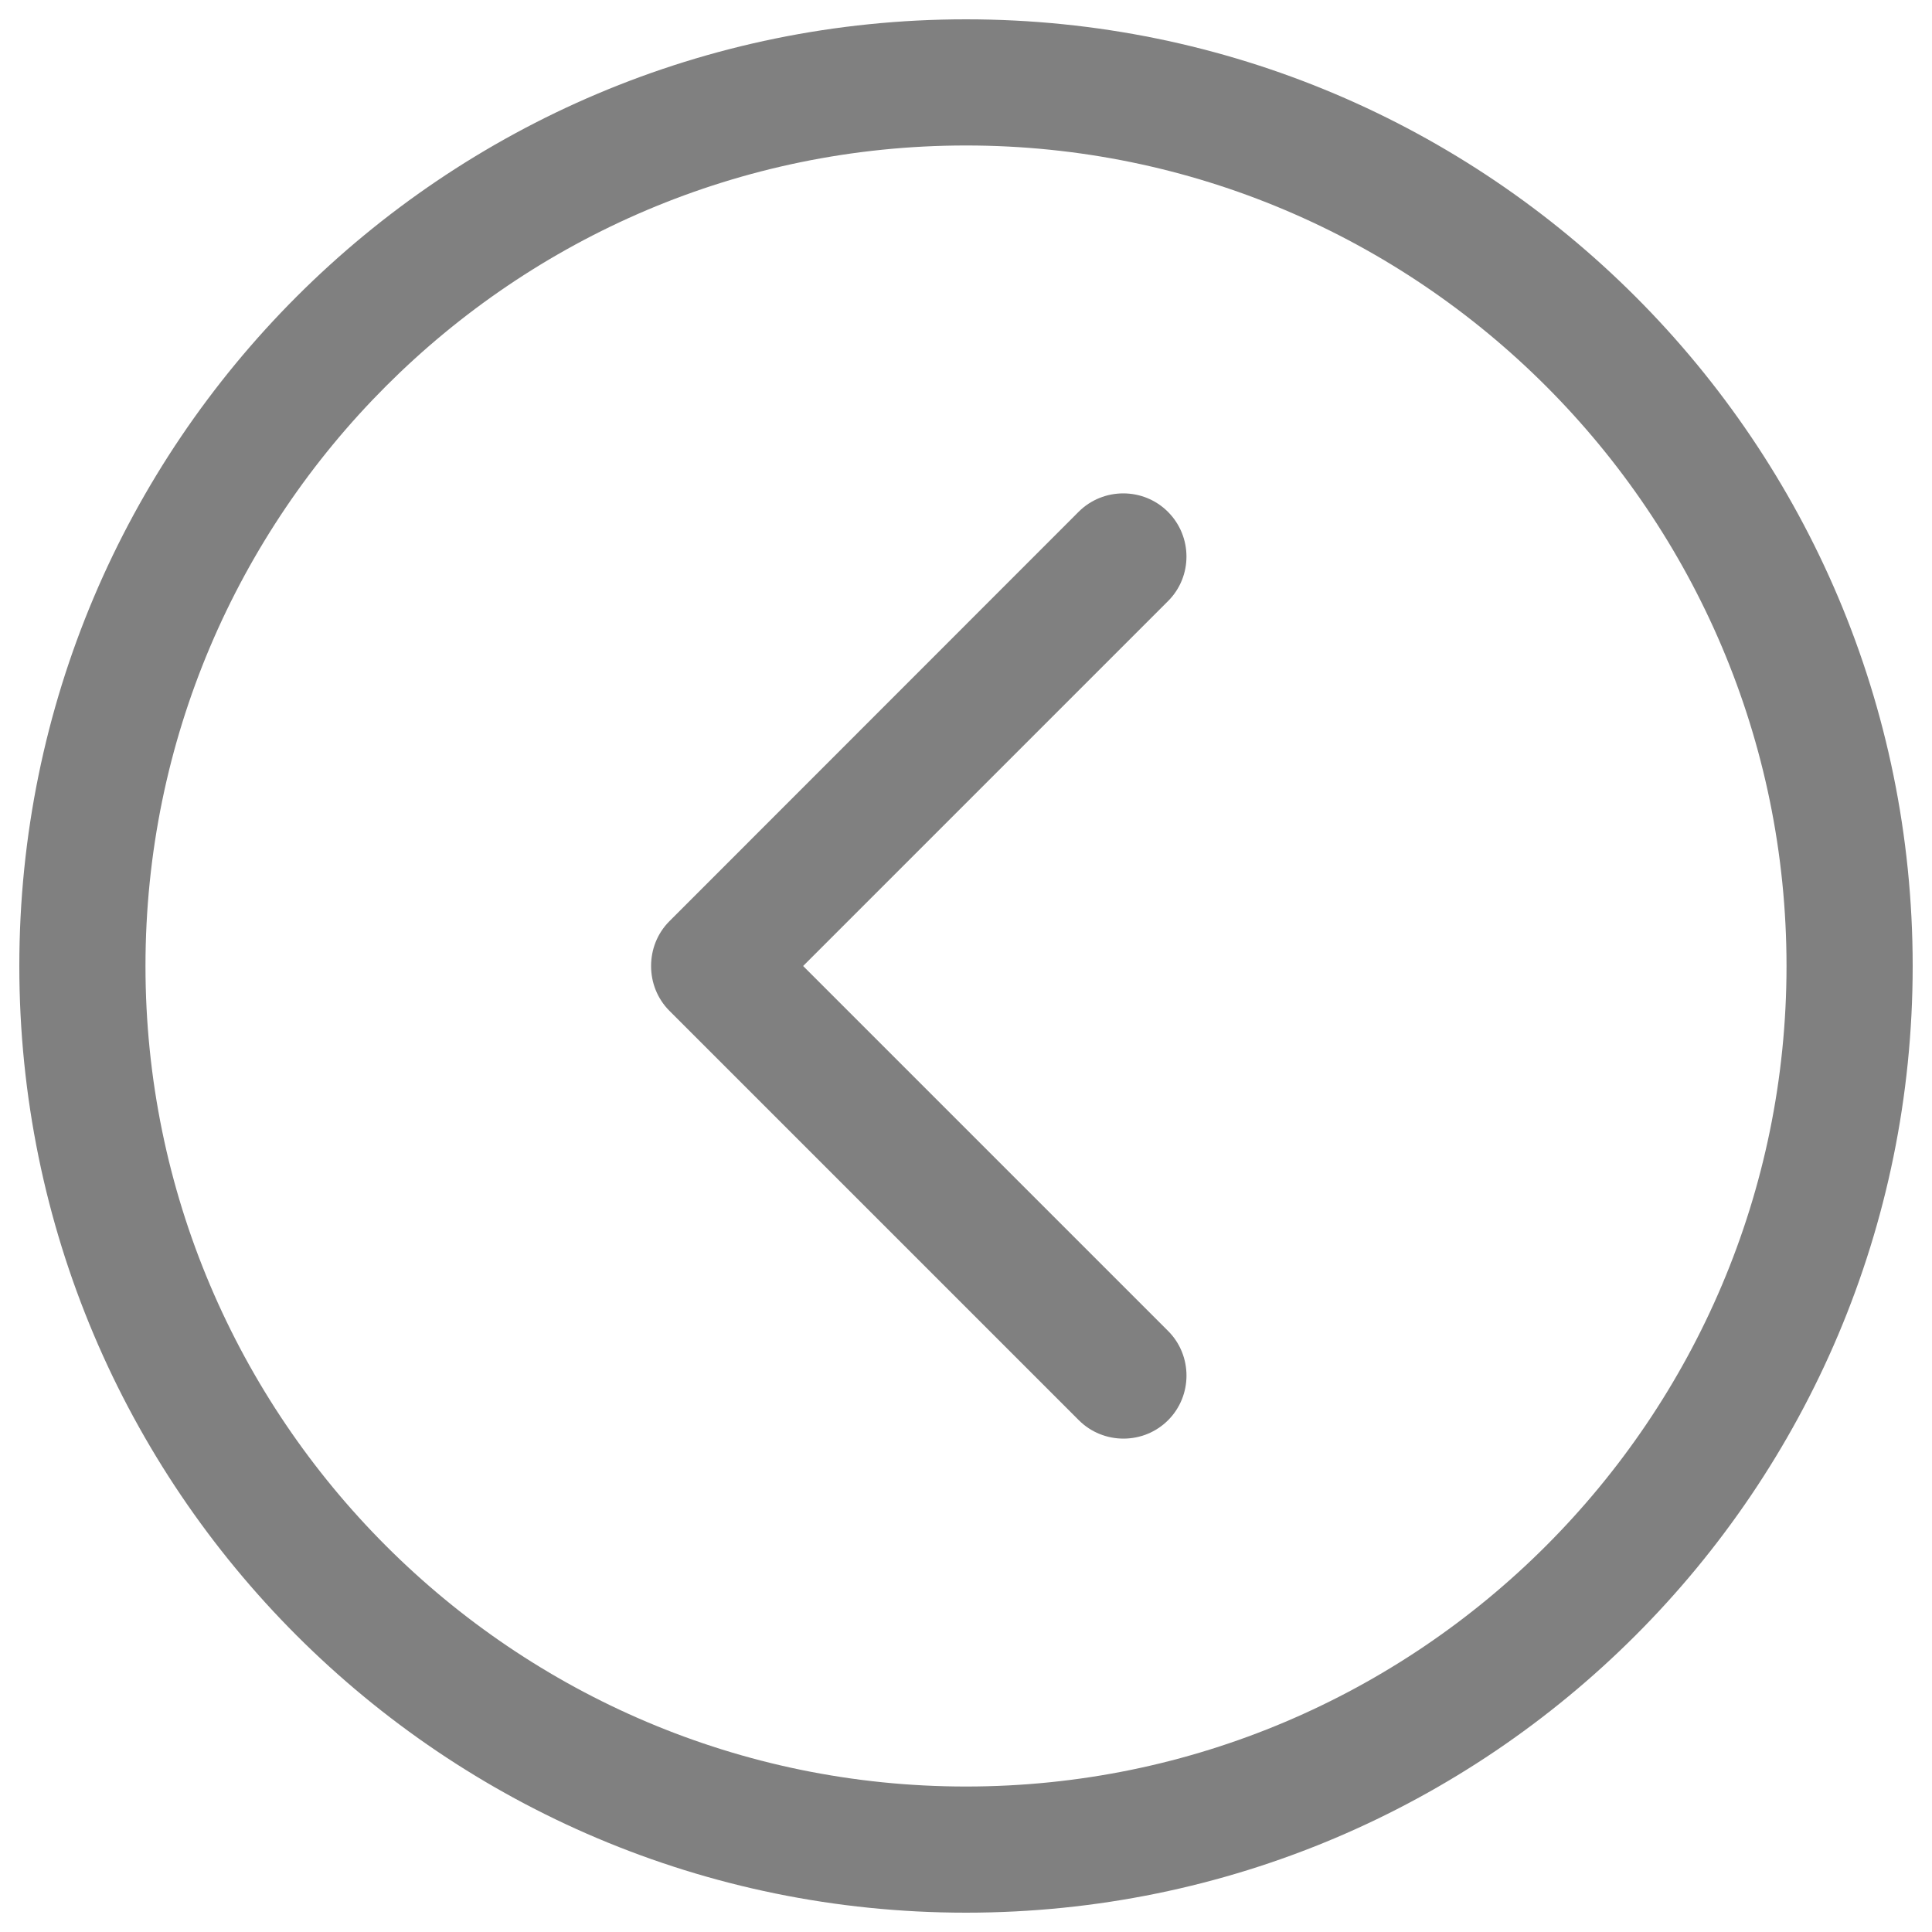
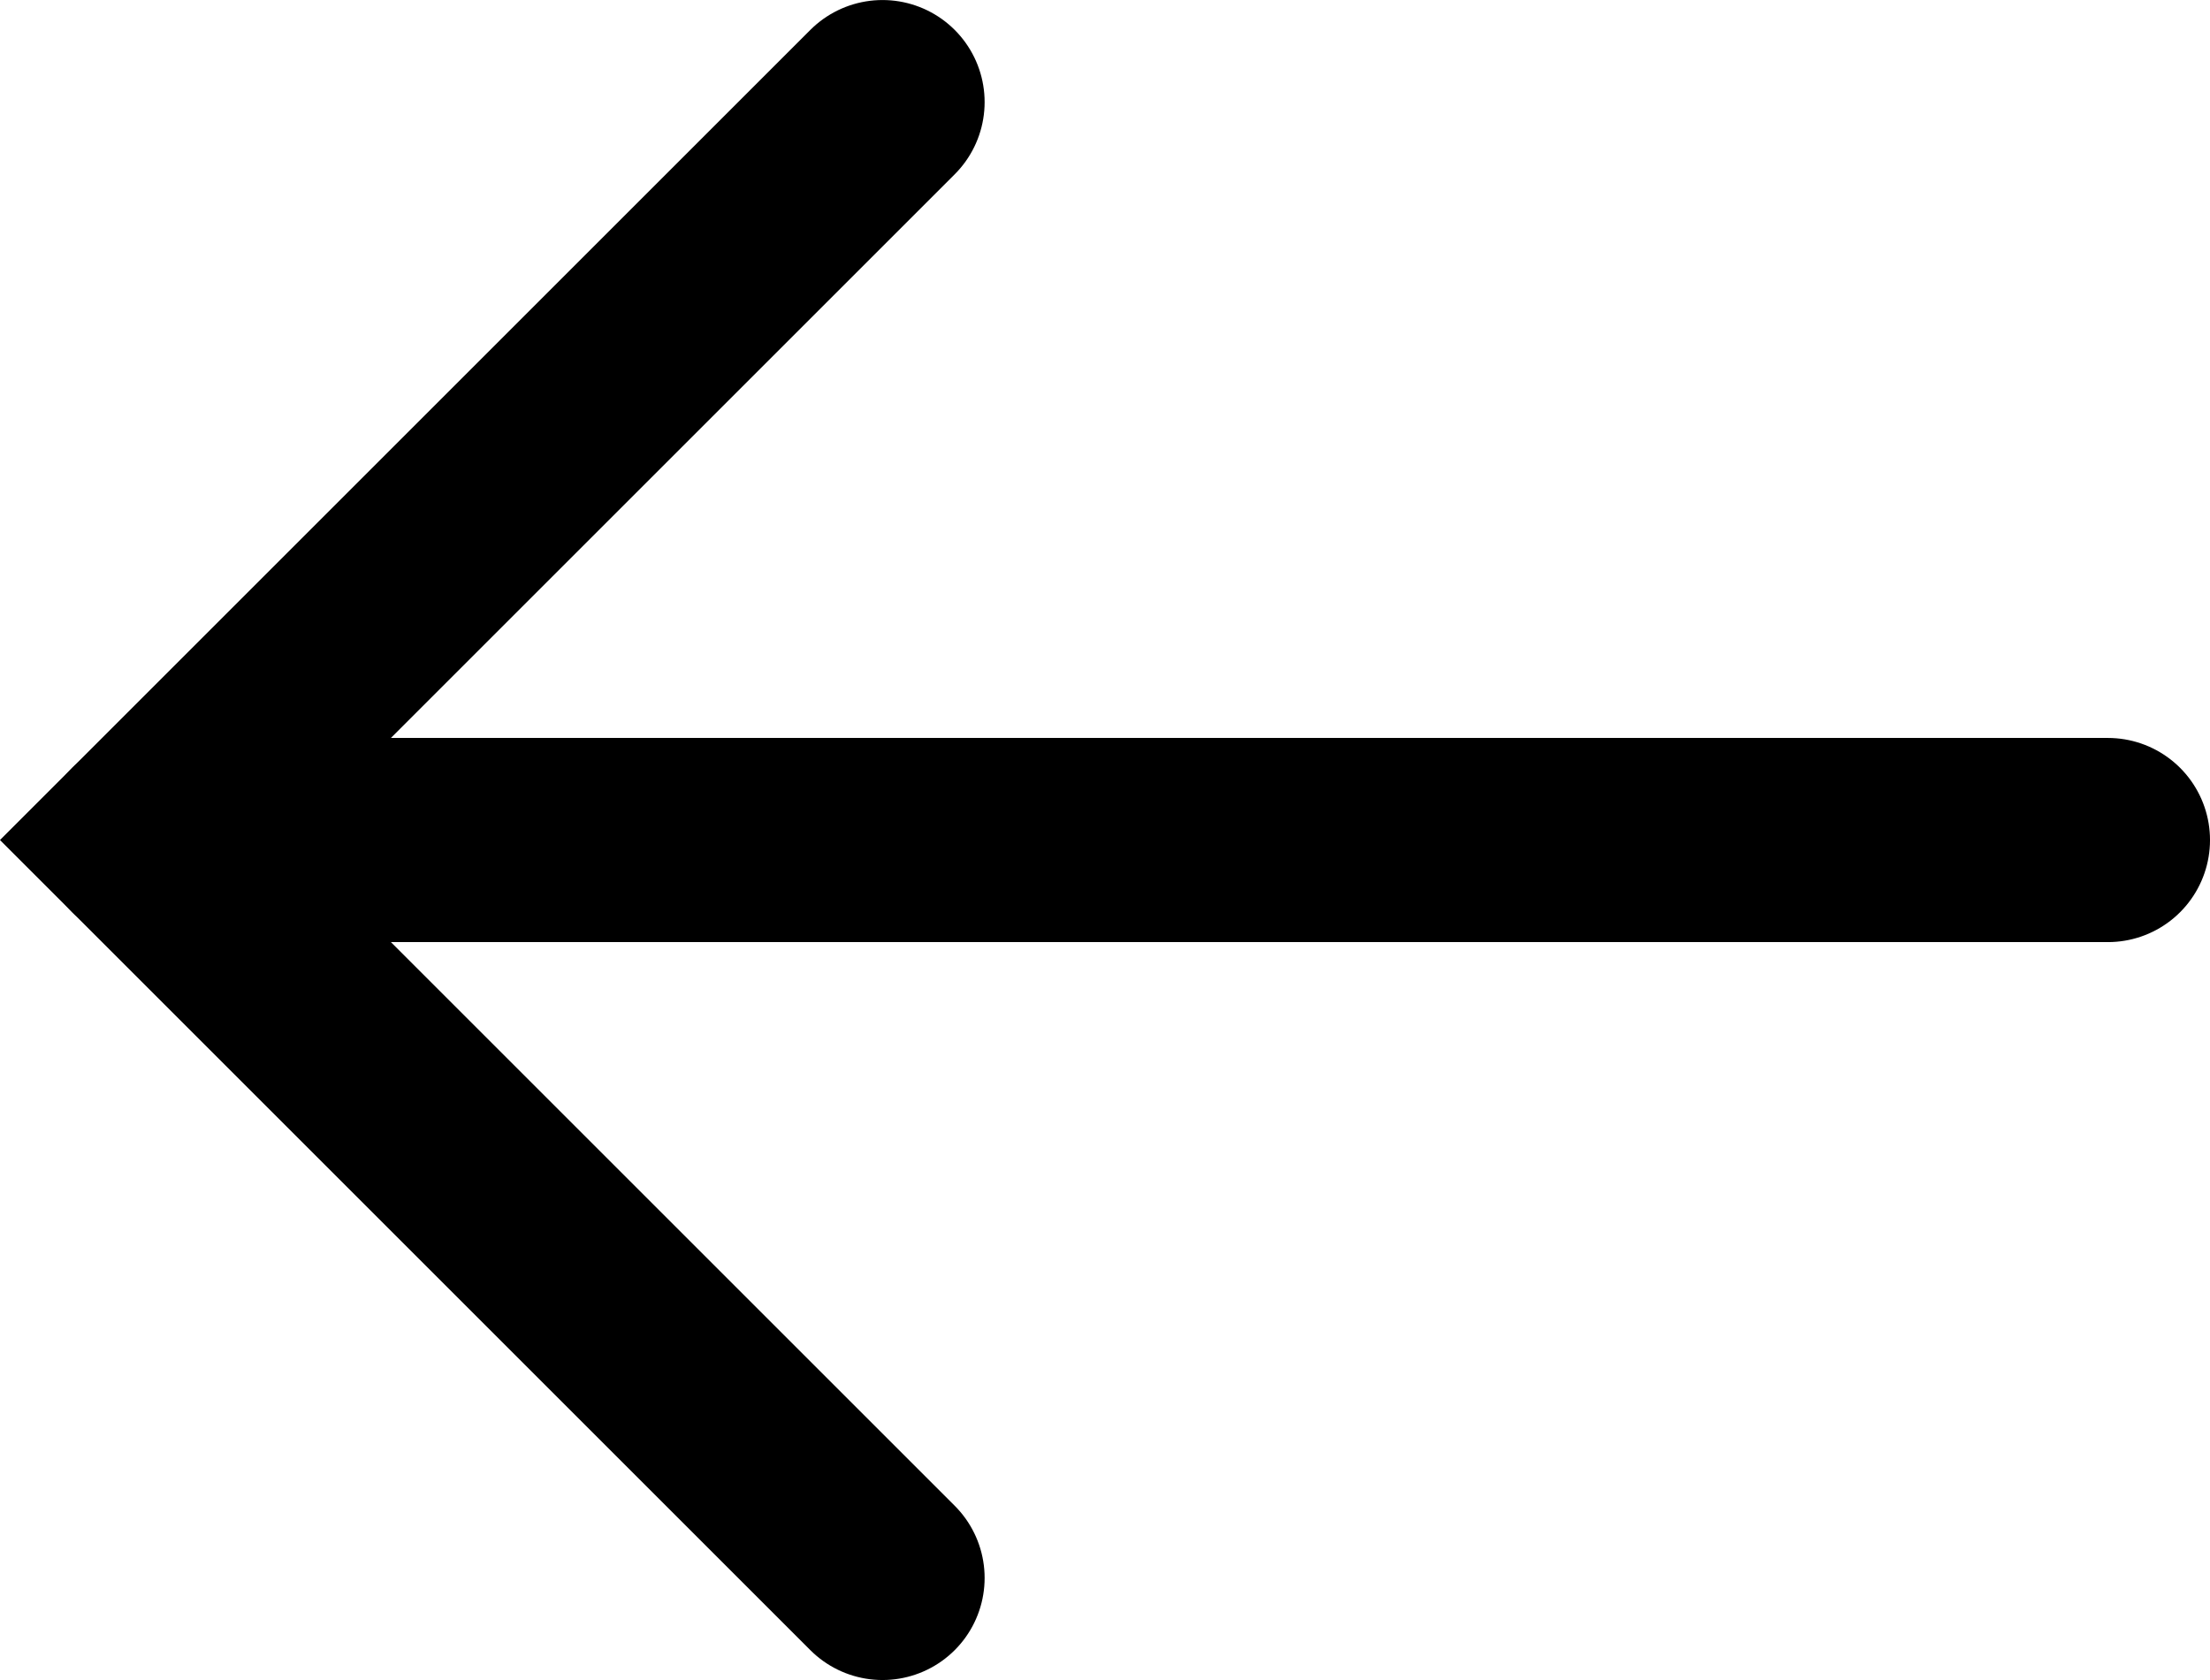
- <svg xmlns="http://www.w3.org/2000/svg" id="svg32" version="1.1" viewBox="0 0 1000 1000">
-   <defs id="defs36" />
-   <g id="g54" style="fill:#808080">
-     <g id="g22" style="fill:#808080">
-       <g id="g20" style="fill:#808080">
-         <g id="g18" style="fill:#808080">
-           <g id="g16" style="fill:#808080">
-             <path d="M500,10C229.4,10,10,229.4,10,500c0,270.7,219.4,490,490,490c270.7,0,490-219.3,490-490C990,229.4,770.7,10,500,10z M500,924.7C265.8,924.7,75.3,734.2,75.3,500S265.8,75.3,500,75.3S924.7,265.8,924.7,500S734.2,924.7,500,924.7z" id="path12" style="fill:#808080" />
-             <path d="M604.5,264.9c-12.7-12.7-33.5-12.7-46.2,0L346.5,476.8c-6.4,6.4-9.5,14.8-9.5,23.2c0,8.4,3.1,16.8,9.5,23.2l211.9,211.9c12.7,12.7,33.5,12.7,46.2,0c12.7-12.7,12.7-33.5,0-46.2L415.7,500l188.9-188.9C617.3,298.4,617.3,277.7,604.5,264.9z" id="path14" style="fill:#808080" />
-           </g>
-         </g>
-       </g>
-     </g>
-     <g id="g24" style="fill:#808080" />
-     <g id="g26" style="fill:#808080" />
-     <g id="g28" style="fill:#808080" />
-     <g id="g30" style="fill:#808080" />
-     <g id="g32" style="fill:#808080" />
-     <g id="g34" style="fill:#808080" />
-     <g id="g36" style="fill:#808080" />
-     <g id="g38" style="fill:#808080" />
-     <g id="g40" style="fill:#808080" />
-     <g id="g42" style="fill:#808080" />
-     <g id="g44" style="fill:#808080" />
-     <g id="g46" style="fill:#808080" />
-     <g id="g48" style="fill:#808080" />
-     <g id="g50" style="fill:#808080" />
-     <g id="g52" style="fill:#808080" />
+ <svg xmlns="http://www.w3.org/2000/svg" viewBox="0 0 21.644 16.458">
+   <g transform="translate(-63.45595,-146.4107)" id="layer1">
+     <path id="path16" d="m 72.099,147.411 -7.229,7.229 7.229,7.229" style="fill:none;fill-opacity:1;stroke:#000000;stroke-width:2;stroke-linecap:round;stroke-linejoin:miter;stroke-miterlimit:4;stroke-dasharray:none;stroke-opacity:1" />
+     <path id="path18" d="M 64.87,154.64 H 84.1" style="fill:none;fill-opacity:1;stroke:#000000;stroke-width:2;stroke-linecap:round;stroke-linejoin:miter;stroke-miterlimit:4;stroke-dasharray:none;stroke-opacity:1" />
  </g>
</svg>
